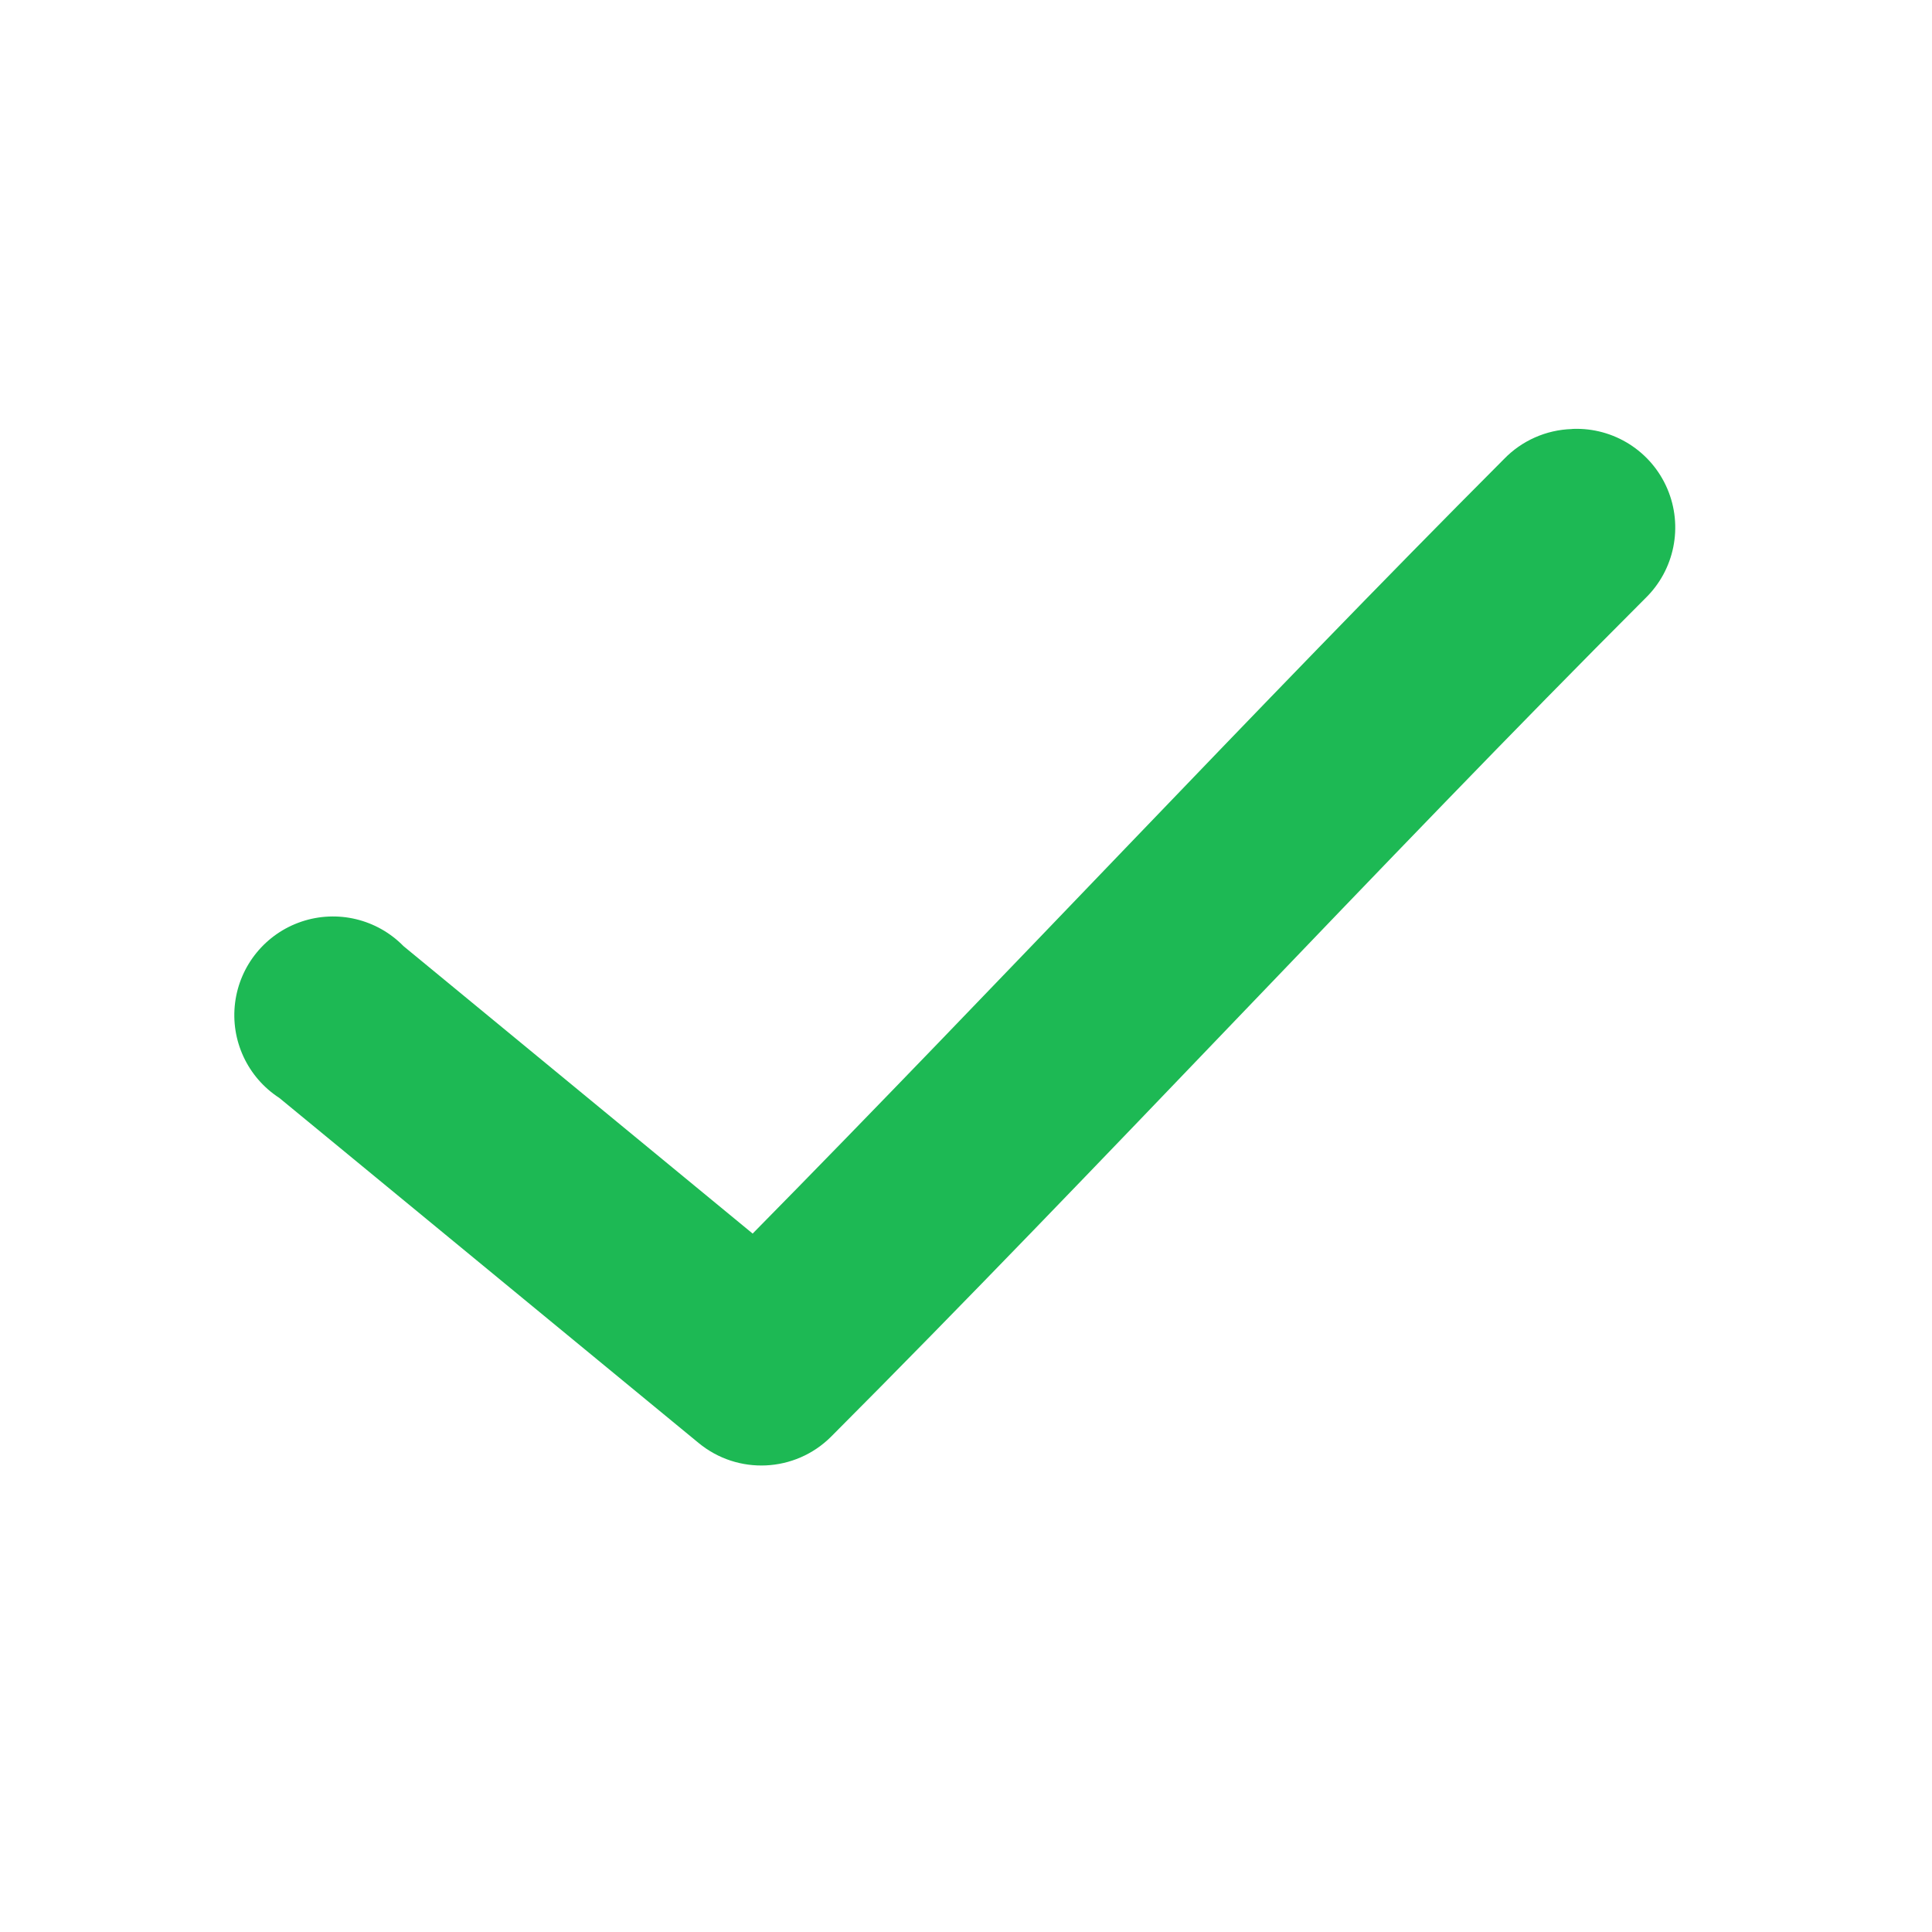
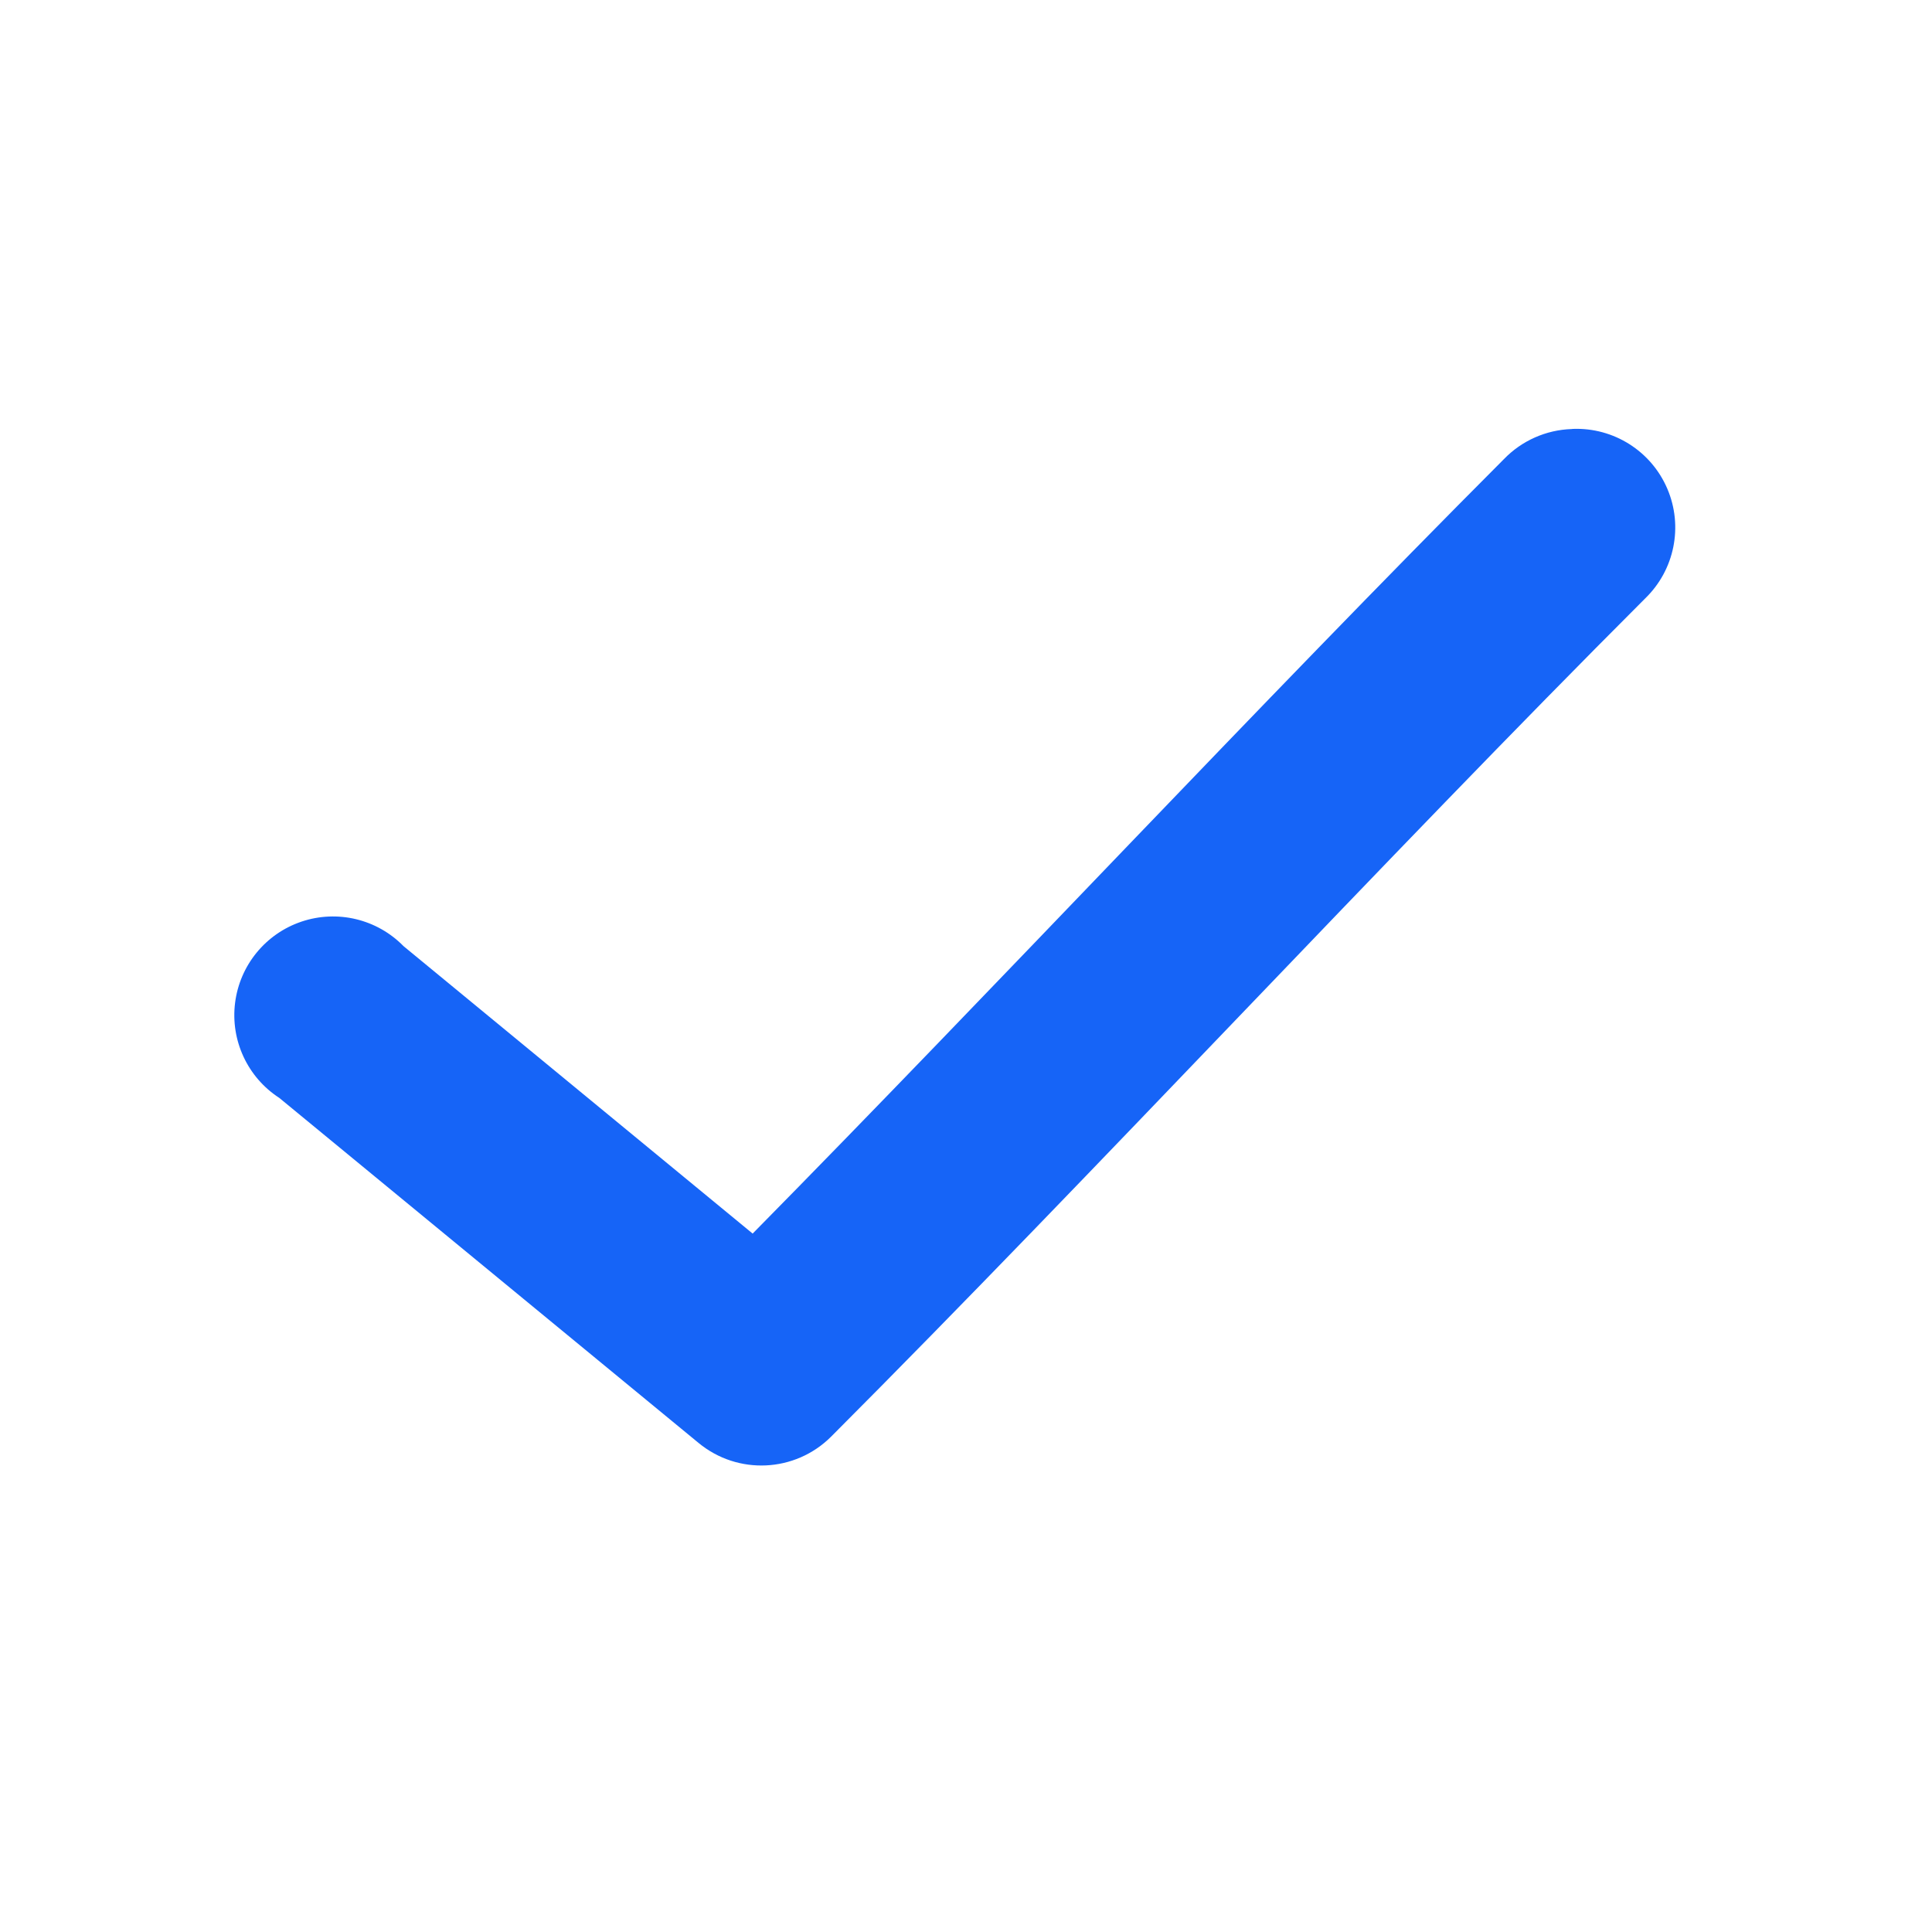
<svg xmlns="http://www.w3.org/2000/svg" width="14" height="14" viewBox="0 0 14 14">
  <g id="Group_18770" data-name="Group 18770" transform="translate(-0.111 -0.361)">
-     <rect id="Rectangle_4769" data-name="Rectangle 4769" width="14" height="14" transform="translate(0.111 0.361)" fill="#1db954" opacity="0" />
-     <path id="Path_99801" data-name="Path 99801" d="M196.353,162.276a.715.715,0,0,0-.491.218c-1.774,1.778-3.672,3.814-5.444,5.612l-2.53-2.083a.715.715,0,1,0-.9,1.1l3.038,2.5a.715.715,0,0,0,.96-.045c1.921-1.925,4.005-4.18,5.9-6.075h0a.715.715,0,0,0-.525-1.228Z" transform="translate(-184.853 -158.806)" fill="#1db954" />
+     <rect id="Rectangle_4769" data-name="Rectangle 4769" width="14" height="14" transform="translate(0.111 0.361)" fill="#1664f7" opacity="0" />
+     <path id="Path_99801" data-name="Path 99801" d="M196.353,162.276a.715.715,0,0,0-.491.218c-1.774,1.778-3.672,3.814-5.444,5.612l-2.53-2.083a.715.715,0,1,0-.9,1.1l3.038,2.5a.715.715,0,0,0,.96-.045c1.921-1.925,4.005-4.18,5.9-6.075h0a.715.715,0,0,0-.525-1.228Z" transform="translate(-184.853 -158.806)" fill="#1664f7" />
  </g>
</svg>
